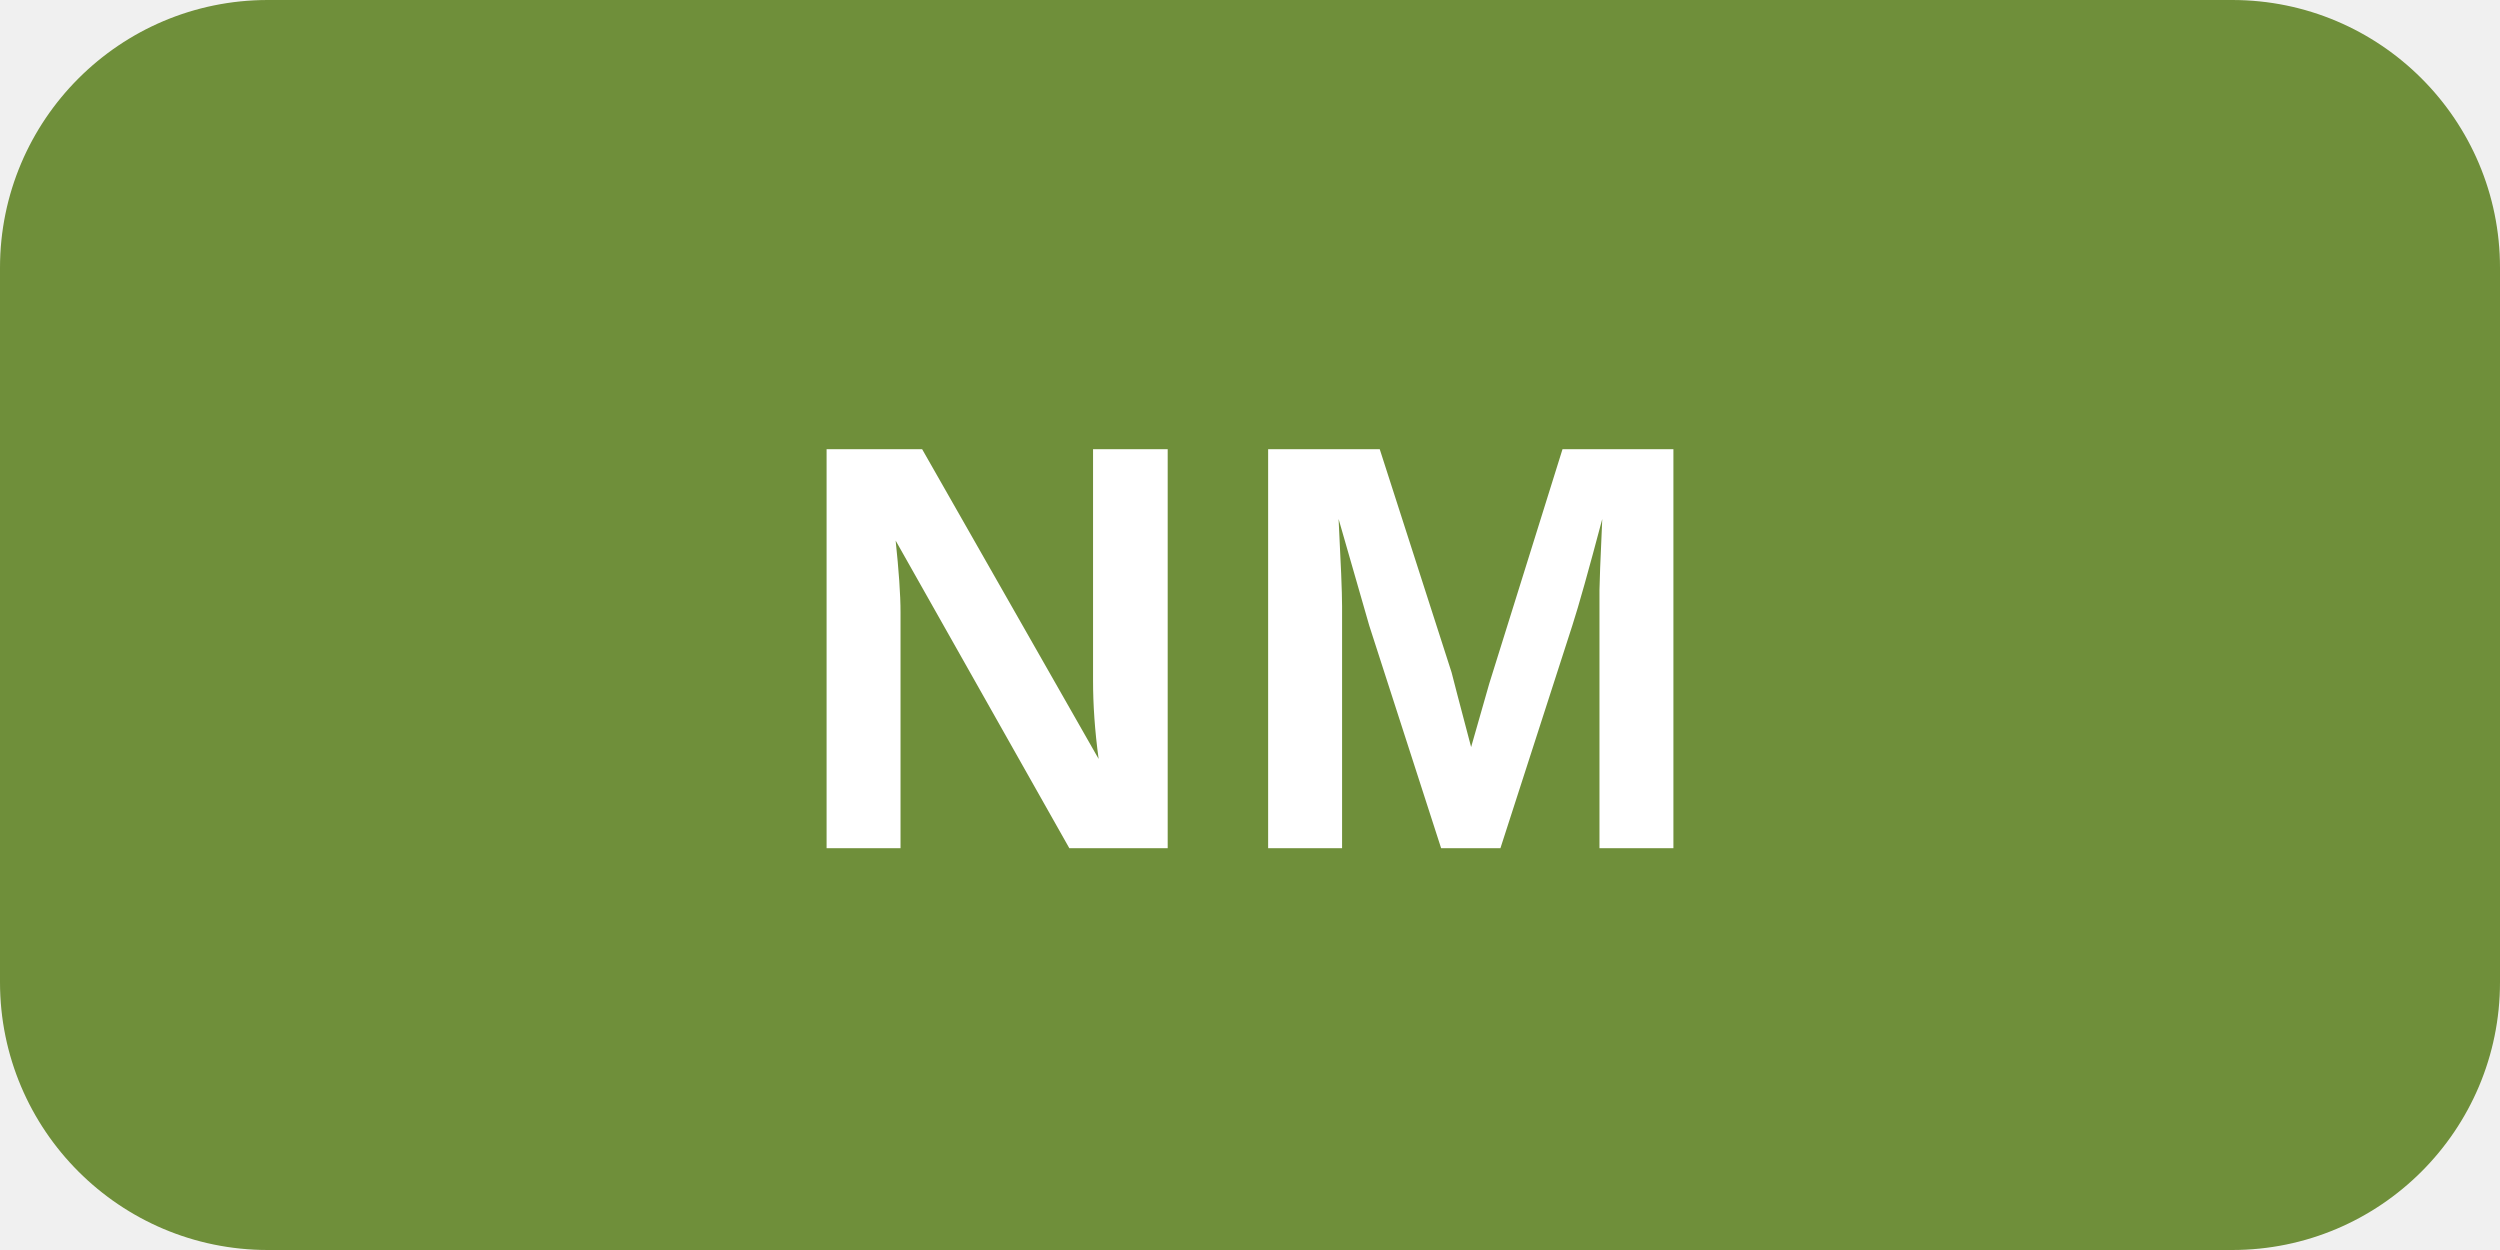
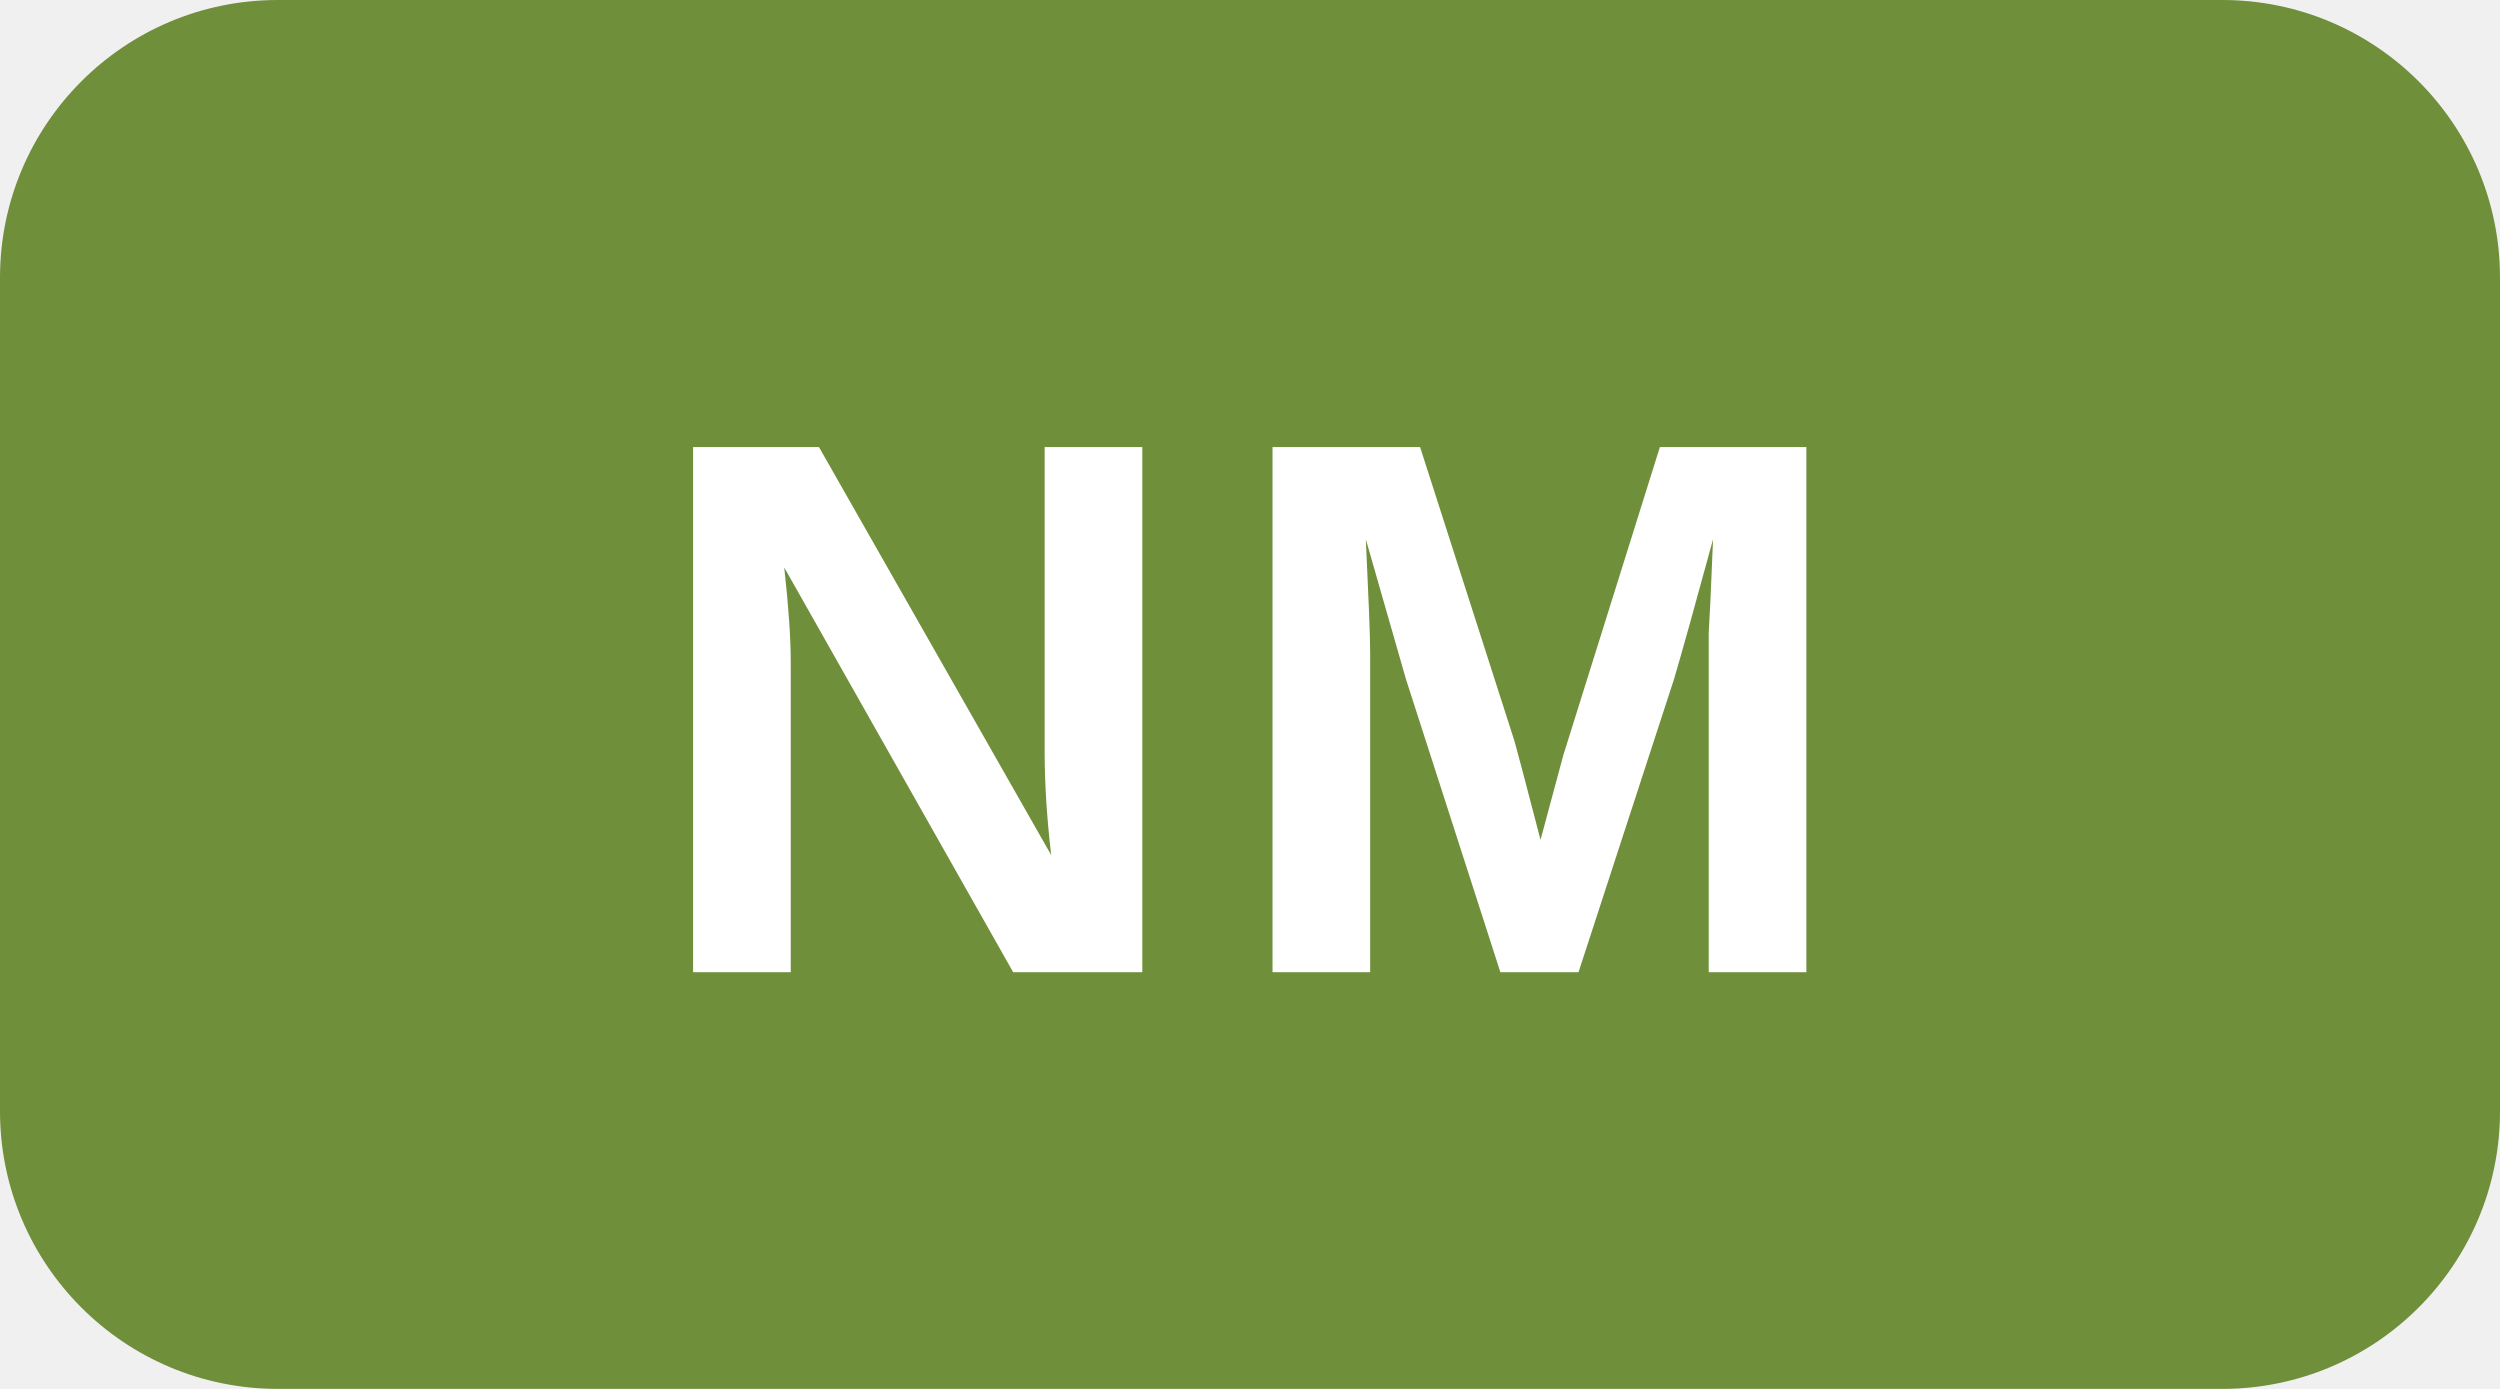
- <svg xmlns="http://www.w3.org/2000/svg" width="56" height="28" viewBox="0 0 56 28" role="img" aria-label="NM">
-   <rect width="56" height="28" rx="6" ry="6" fill="#6f8f3a" />
-   <text x="28" y="19" text-anchor="middle" fill="#ffffff" font-family="Arial, Helvetica, sans-serif" font-size="13" font-weight="700" letter-spacing="0.5">NM</text>
+ <svg xmlns="http://www.w3.org/2000/svg" width="36" height="20" viewBox="0 0 36 20" role="img" aria-label="NM">
+   <rect width="36" height="20" rx="4" ry="4" fill="#6f8f3a" />
+   <text x="18" y="14" text-anchor="middle" fill="#ffffff" font-family="Arial, Helvetica, sans-serif" font-size="11" font-weight="700" letter-spacing="0.4">NM</text>
</svg>
